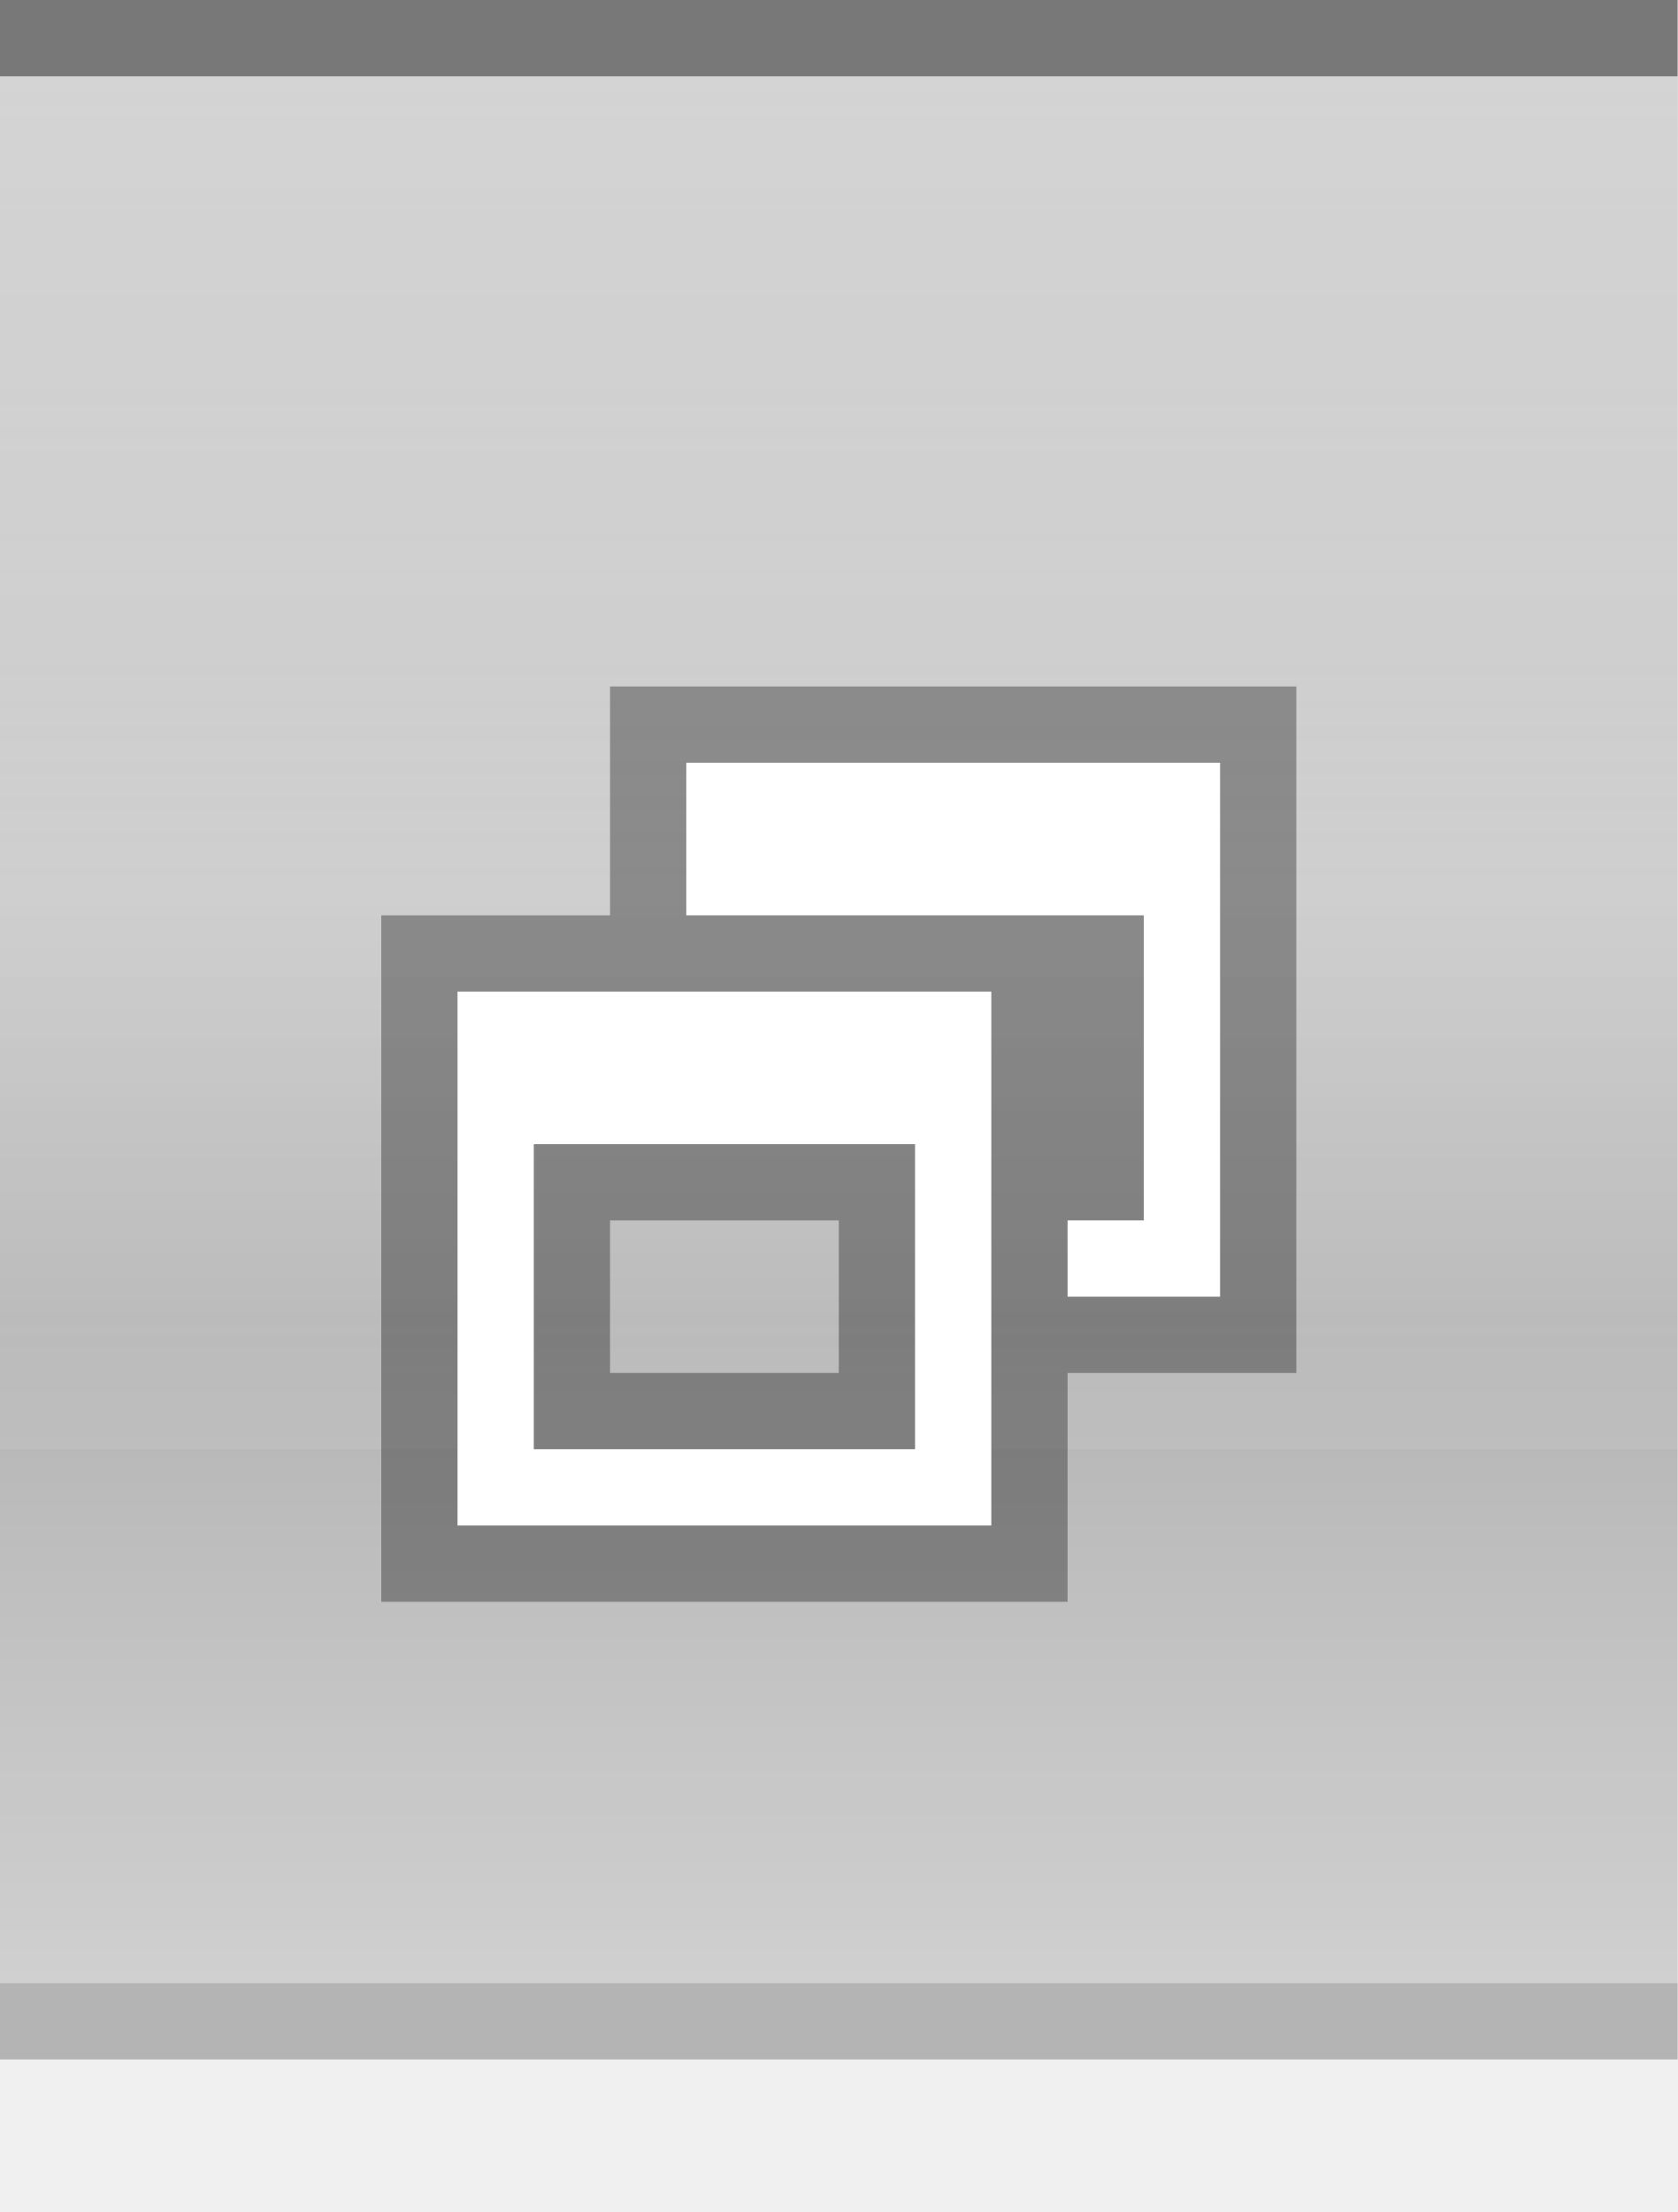
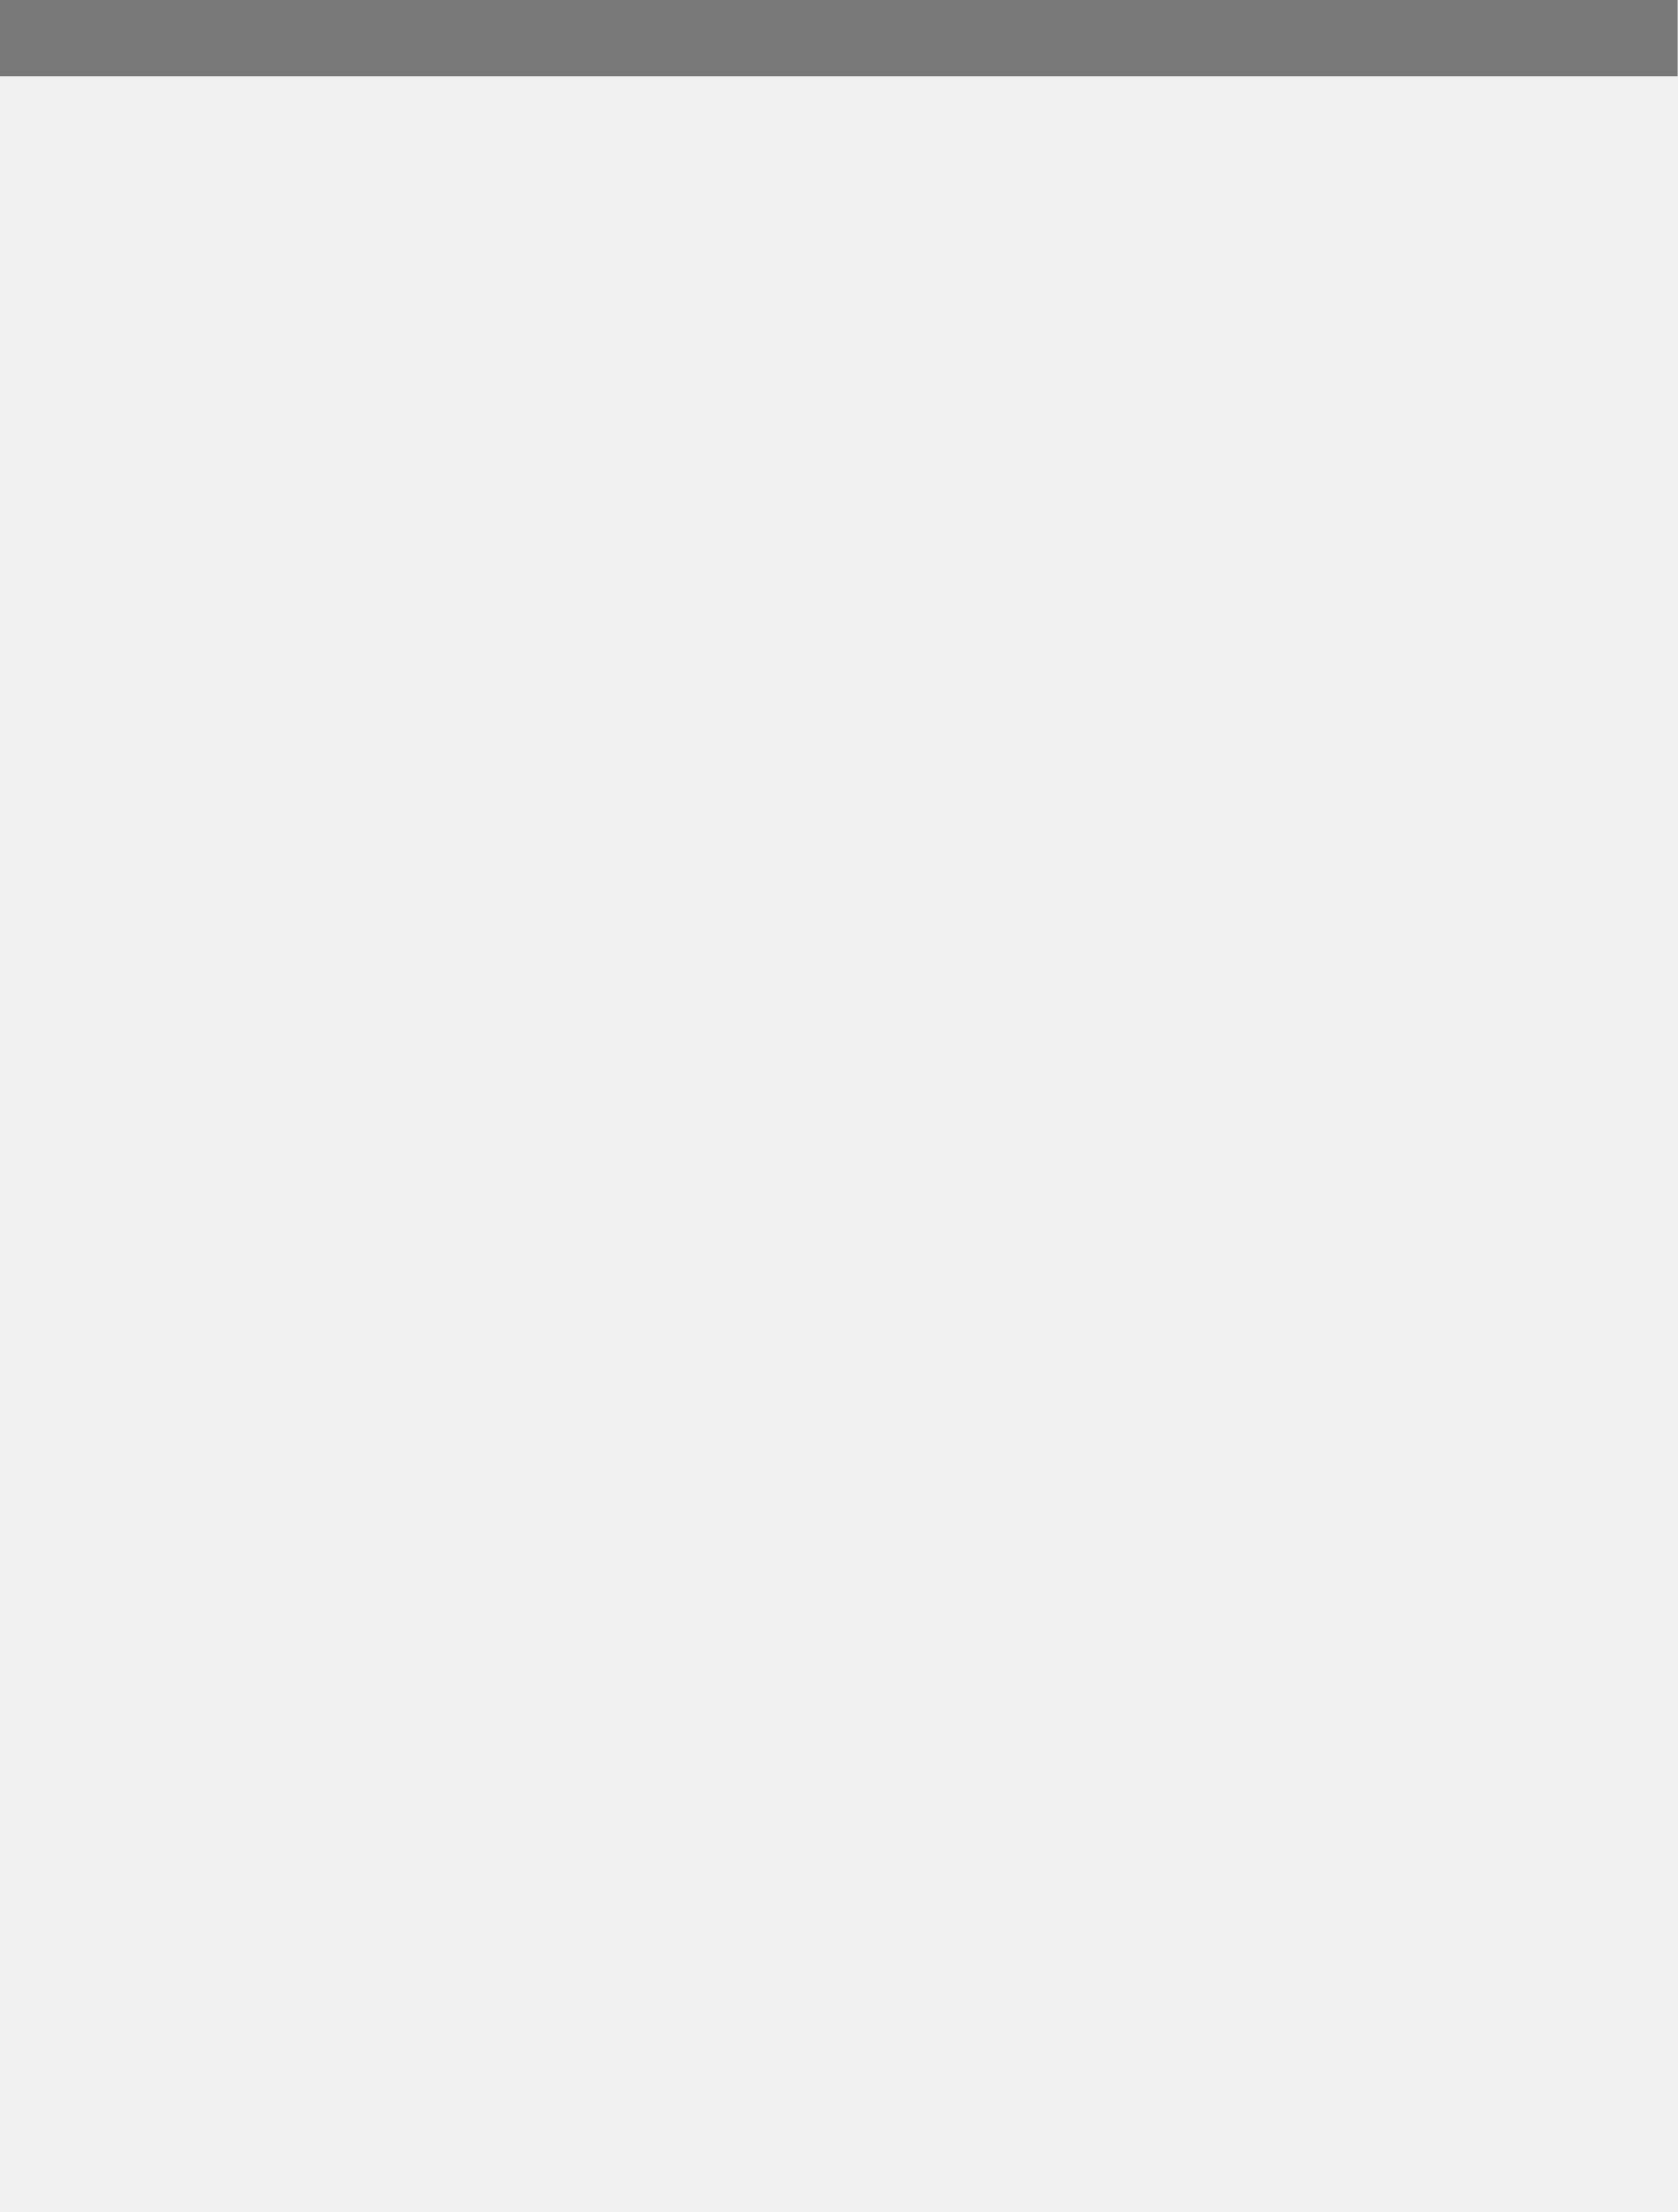
<svg xmlns="http://www.w3.org/2000/svg" xmlns:xlink="http://www.w3.org/1999/xlink" width="44" height="58" id="svg2" version="1.0">
-   <defs id="defs35" />
+   <defs id="defs37" />
  <g transform="scale(2)" id="g3">
    <defs id="defs4">
      <linearGradient id="linearGradient1886">
        <stop style="stop-color:white;stop-opacity:1;" offset="0" id="stop1888" />
        <stop style="stop-color:white;stop-opacity:0.15;" offset="1" id="stop1890" />
      </linearGradient>
-       <linearGradient id="linearGradient5847">
-         <stop id="stop5849" offset="0" style="stop-color:black;stop-opacity:0.30;" />
-         <stop id="stop2776" offset="0.4" style="stop-color:black;stop-opacity:0.20;" />
-         <stop id="stop2779" offset="0.6" style="stop-color:black;stop-opacity:0.25;" />
-         <stop id="stop5851" offset="1" style="stop-color:black;stop-opacity:0.10;" />
-       </linearGradient>
-       <linearGradient xlink:href="#linearGradient5847" id="linearGradient6945" gradientUnits="userSpaceOnUse" x1="0" y1="0.5" x2="0" y2="28.5" gradientTransform="matrix(1,0,0,1,0,0)" />
      <linearGradient xlink:href="#linearGradient1886" id="linearGradient1892" x1="0" y1="1" x2="0" y2="18" gradientUnits="userSpaceOnUse" gradientTransform="matrix(1,0,0,1,0,0)" />
    </defs>
    <g id="layer2" style="display:inline">
-       <path style="fill:url(#linearGradient6945);fill-opacity:1;fill-rule:evenodd;stroke:none;stroke-width:1;stroke-linecap:square;stroke-linejoin:miter;stroke-miterlimit:4;stroke-dasharray:none;stroke-opacity:1" d="M 0,1 L 22,1 C 22,1 22,26 22,26 L 0,26 L 0,1 z " id="path6057" />
+       <path style="fill:none;fill-opacity:1;fill-rule:evenodd;stroke:none;stroke-width:1;stroke-linecap:square;stroke-linejoin:miter;stroke-miterlimit:4;stroke-dasharray:none;stroke-opacity:1" d="M 0,1 L 22,1 C 22,1 22,26 22,26 L 0,26 L 0,1 z " id="path6057" />
    </g>
    <g id="layer3">
-       <path style="fill:none;fill-opacity:0.60;fill-rule:evenodd;stroke:none;stroke-width:1px;stroke-linecap:square;stroke-linejoin:miter;stroke-opacity:1" d="M 0,1 L 22,1 C 22,1 22,4 22,4 L 0,4 L 0,3 z " id="path6061" />
-       <rect style="opacity:0.5;fill:url(#linearGradient1892);fill-opacity:1;stroke:none;stroke-width:0;stroke-linecap:round;stroke-linejoin:round;stroke-miterlimit:4;stroke-dasharray:none;stroke-opacity:1" id="rect1884" width="22" height="18" x="0" y="1" />
+       <path style="fill:none;fill-opacity:0.05;fill-rule:evenodd;stroke:none;stroke-width:1px;stroke-linecap:square;stroke-linejoin:miter;stroke-opacity:1" d="M 0,1 L 22,1 C 22,1 22,4 22,4 L 0,4 L 0,3 z " id="path6061" />
+       <rect style="opacity:0.05;fill:url(#linearGradient1892);fill-opacity:1;stroke:none;stroke-width:0;stroke-linecap:round;stroke-linejoin:round;stroke-miterlimit:4;stroke-dasharray:none;stroke-opacity:1" id="rect1884" width="22" height="18" x="0" y="1" />
    </g>
    <g id="layer1" style="display:inline">
      <path style="fill:none;fill-opacity:0;fill-rule:evenodd;stroke:black;stroke-width:1px;stroke-linecap:square;stroke-linejoin:miter;stroke-opacity:0.50" d="M 0.5,0.5 L 21.5,0.5" id="path6059" />
    </g>
-     <g id="g20">
-       <g style="display:inline" id="g1626" transform="translate(5,9)">
-         <path id="rect2318" d="M 3,0 L 3,3 L 0,3 L 0,12 L 9,12 L 9,9 L 12,9 L 12,0 L 3,0 z M 3,7 L 6,7 L 6,9 L 3,9 L 3,7 z " style="opacity:0.33;fill:black;fill-opacity:1;stroke:black;stroke-width:0;stroke-linecap:butt;stroke-miterlimit:4;stroke-dasharray:none;stroke-opacity:1;display:inline" />
-         <path id="rect2331" d="M 4,1 L 4,3 L 5,3 L 9,3 L 10,3 L 10,7 L 9,7 L 9,8 L 11,8 L 11,1 L 4,1 z " style="opacity:1;fill:white;fill-opacity:1;stroke:black;stroke-width:0;stroke-linecap:butt;stroke-miterlimit:4;stroke-dasharray:none;stroke-opacity:1" />
-         <path id="rect2371" d="M 1,4 L 1,11 L 8,11 L 8,4 L 1,4 z M 2,6 L 7,6 L 7,10 L 2,10 L 2,6 z " style="opacity:1;fill:white;fill-opacity:1;stroke:black;stroke-width:0;stroke-linecap:butt;stroke-miterlimit:4;stroke-dasharray:none;stroke-opacity:1" />
-       </g>
-     </g>
    <g id="layer5">
-       <path style="fill:none;fill-opacity:0.50;fill-rule:evenodd;stroke:black;stroke-width:1px;stroke-linecap:square;stroke-linejoin:miter;stroke-opacity:0.25" d="M 0.5,26.5 L 21.5,26.5" id="path6989" />
+       <path style="fill:none;fill-opacity:0;fill-rule:evenodd;stroke:black;stroke-width:1px;stroke-linecap:square;stroke-linejoin:miter;stroke-opacity:0.0" d="M 0.5,26.5 L 21.5,26.5" id="path6989" />
    </g>
  </g>
</svg>
